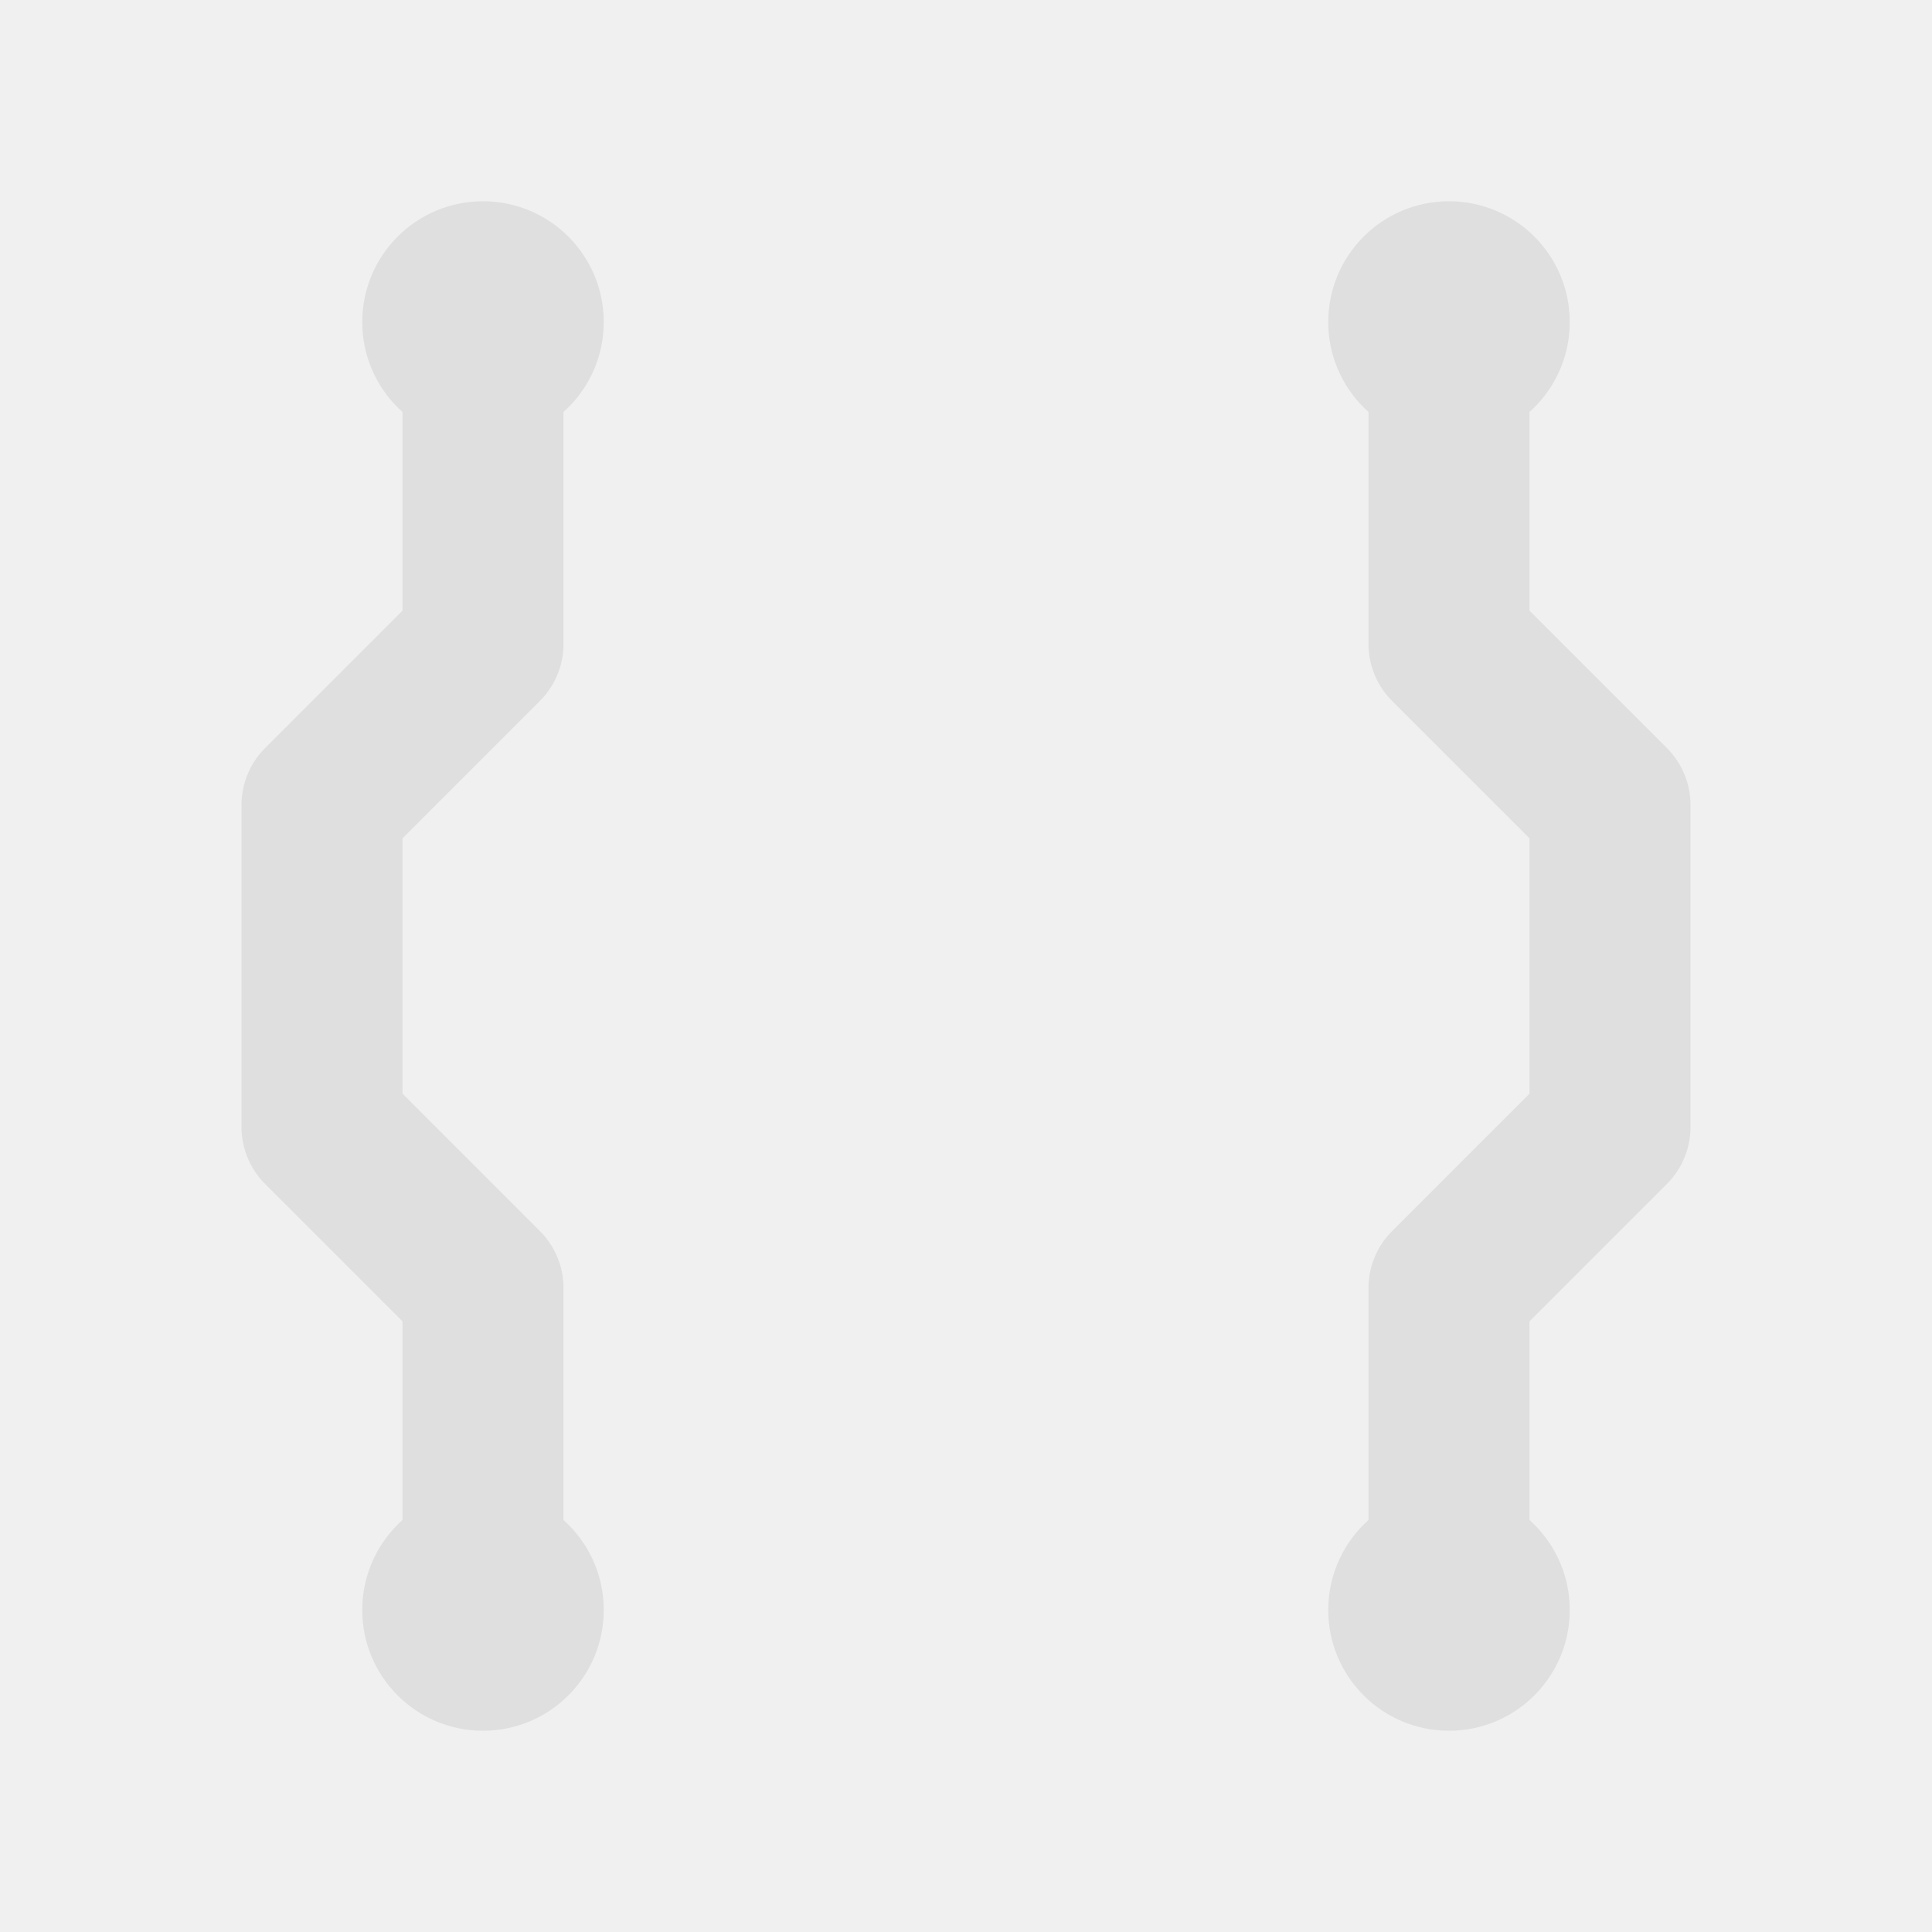
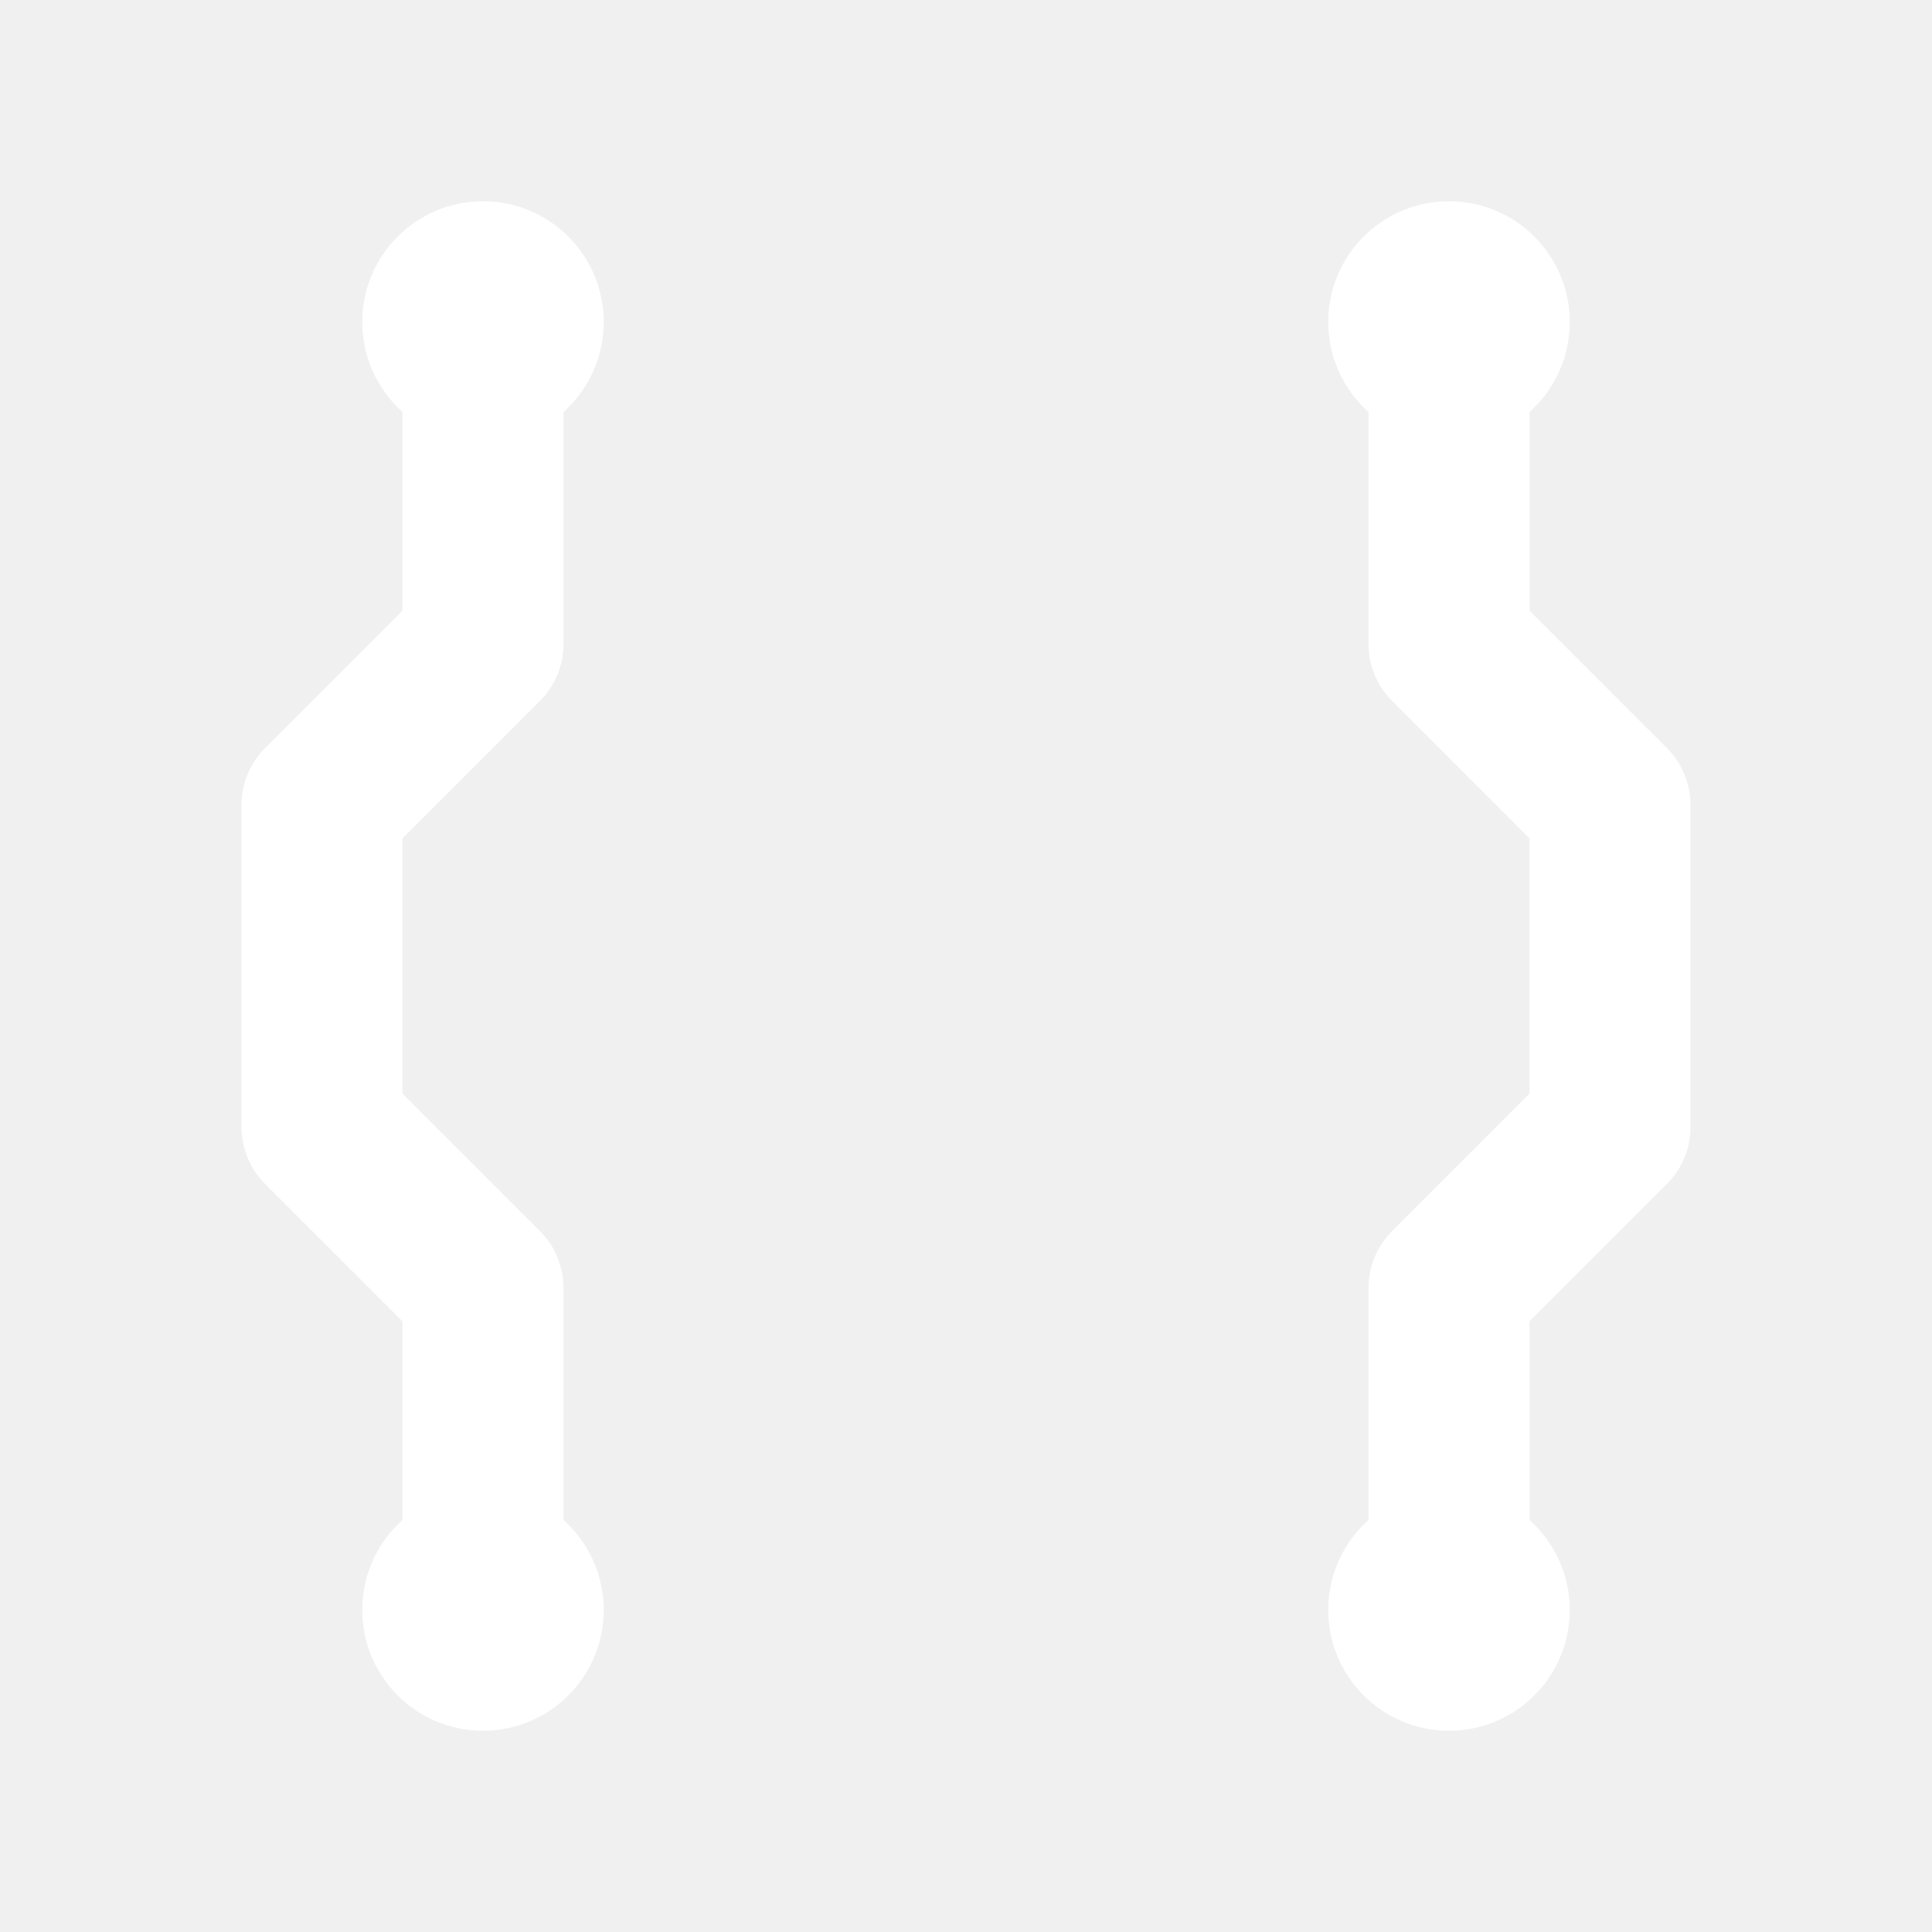
<svg xmlns="http://www.w3.org/2000/svg" width="24" height="24" viewBox="0 0 24 24" fill="none">
-   <path d="M 6 4 L 6 8 L 4 10 L 4 14 L 6 16 L 6 20" stroke="#dfdfdf" stroke-width="2" stroke-linecap="round" stroke-linejoin="round" fill="none" />
-   <path d="M 18 4 L 18 8 L 20 10 L 20 14 L 18 16 L 18 20" stroke="#dfdfdf" stroke-width="2" stroke-linecap="round" stroke-linejoin="round" fill="none" />
-   <circle cx="12" cy="12" r="2" fill="current#dfdfdfColor" />
-   <circle cx="6" cy="4" r="1.5" fill="#dfdfdf" />
-   <circle cx="18" cy="4" r="1.5" fill="#dfdfdf" />
-   <circle cx="6" cy="20" r="1.5" fill="#dfdfdf" />
-   <circle cx="18" cy="20" r="1.5" fill="#dfdfdf" />
+   <path d="M 6 4 L 6 8 L 4 10 L 4 14 L 6 16 L 6 20" stroke="#ffffff" stroke-width="2" stroke-linecap="round" stroke-linejoin="round" fill="none" />
+   <path d="M 18 4 L 18 8 L 20 10 L 20 14 L 18 16 L 18 20" stroke="#ffffff" stroke-width="2" stroke-linecap="round" stroke-linejoin="round" fill="none" />
+   <circle cx="12" cy="12" r="2" fill="current#ffffffColor" />
+   <circle cx="6" cy="4" r="1.5" fill="#ffffff" />
+   <circle cx="18" cy="4" r="1.5" fill="#ffffff" />
+   <circle cx="6" cy="20" r="1.5" fill="#ffffff" />
+   <circle cx="18" cy="20" r="1.5" fill="#ffffff" />
</svg>
